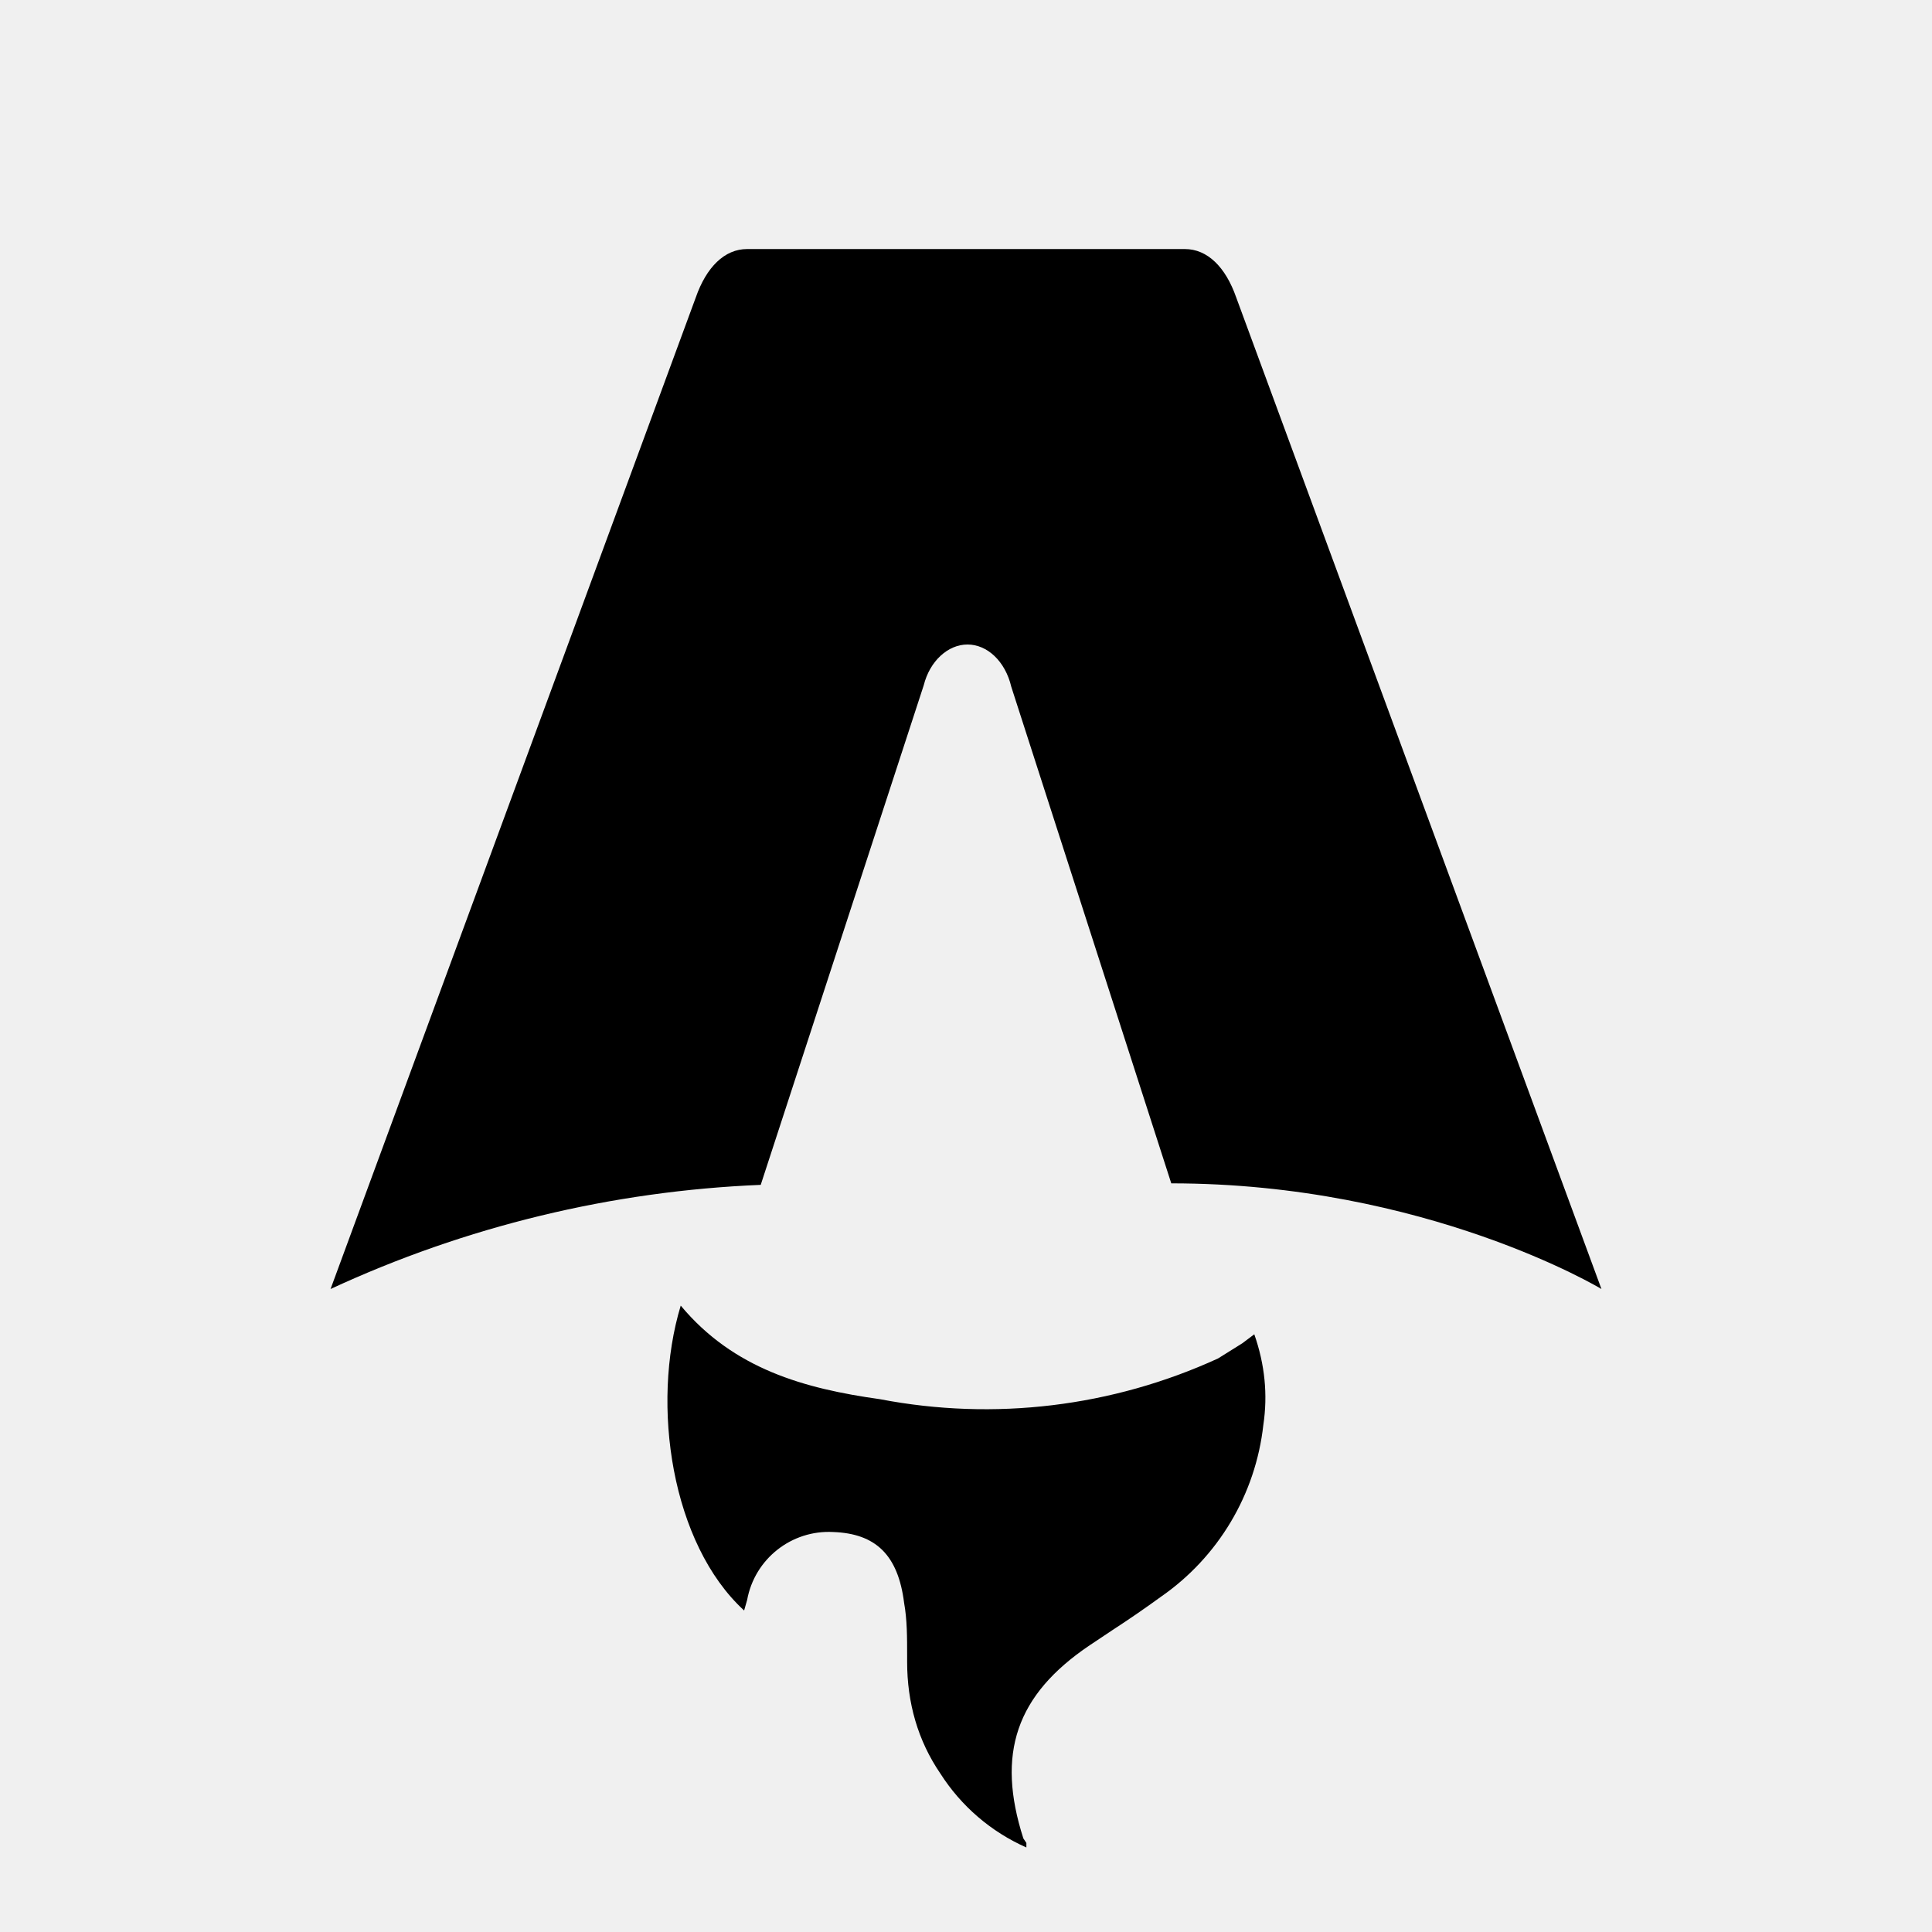
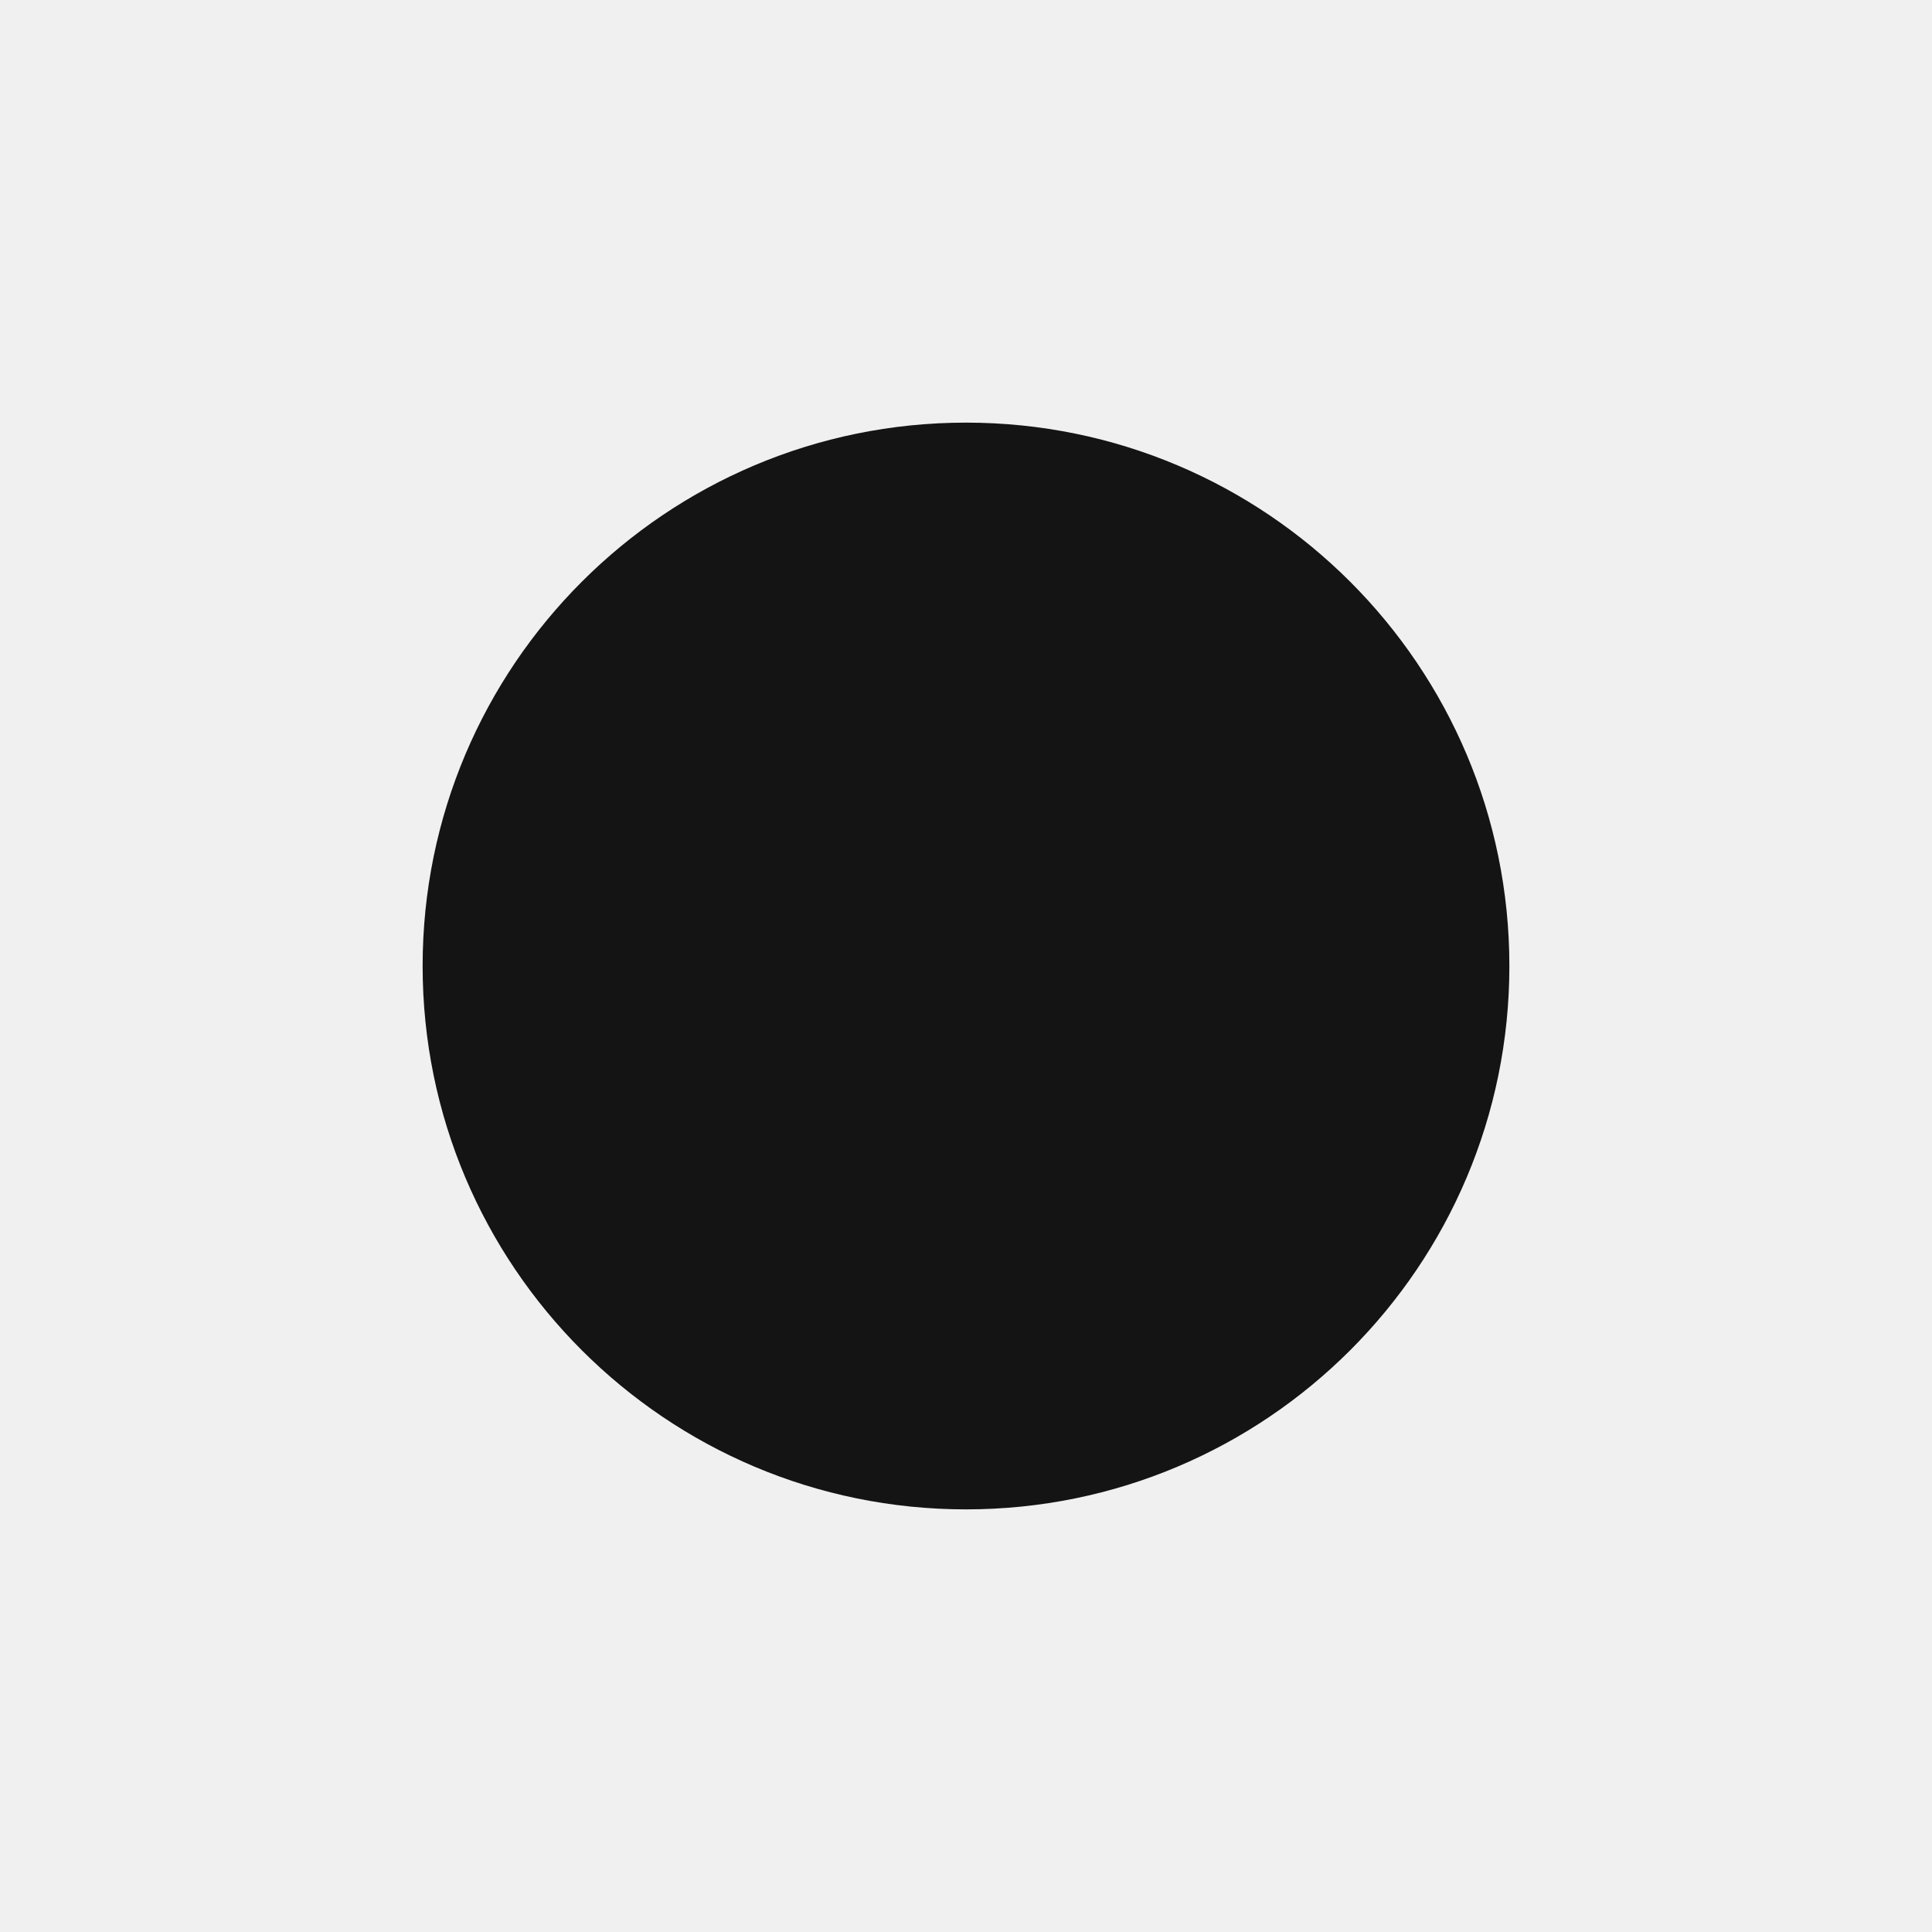
- <svg xmlns="http://www.w3.org/2000/svg" fill="none" viewBox="0 0 128 128">
-   <path d="M50.4 78.5a75.1 75.1 0 0 0-28.5 6.9l24.2-65.7c.7-2 1.9-3.2 3.4-3.2h29c1.5 0 2.7 1.2 3.4 3.2l24.2 65.7s-11.6-7-28.5-7L67 45.5c-.4-1.7-1.6-2.8-2.9-2.8-1.3 0-2.5 1.1-2.9 2.7L50.4 78.5Zm-1.1 28.2Zm-4.2-20.2c-2 6.6-.6 15.8 4.2 20.2a17.5 17.5 0 0 1 .2-.7 5.5 5.5 0 0 1 5.7-4.5c2.8.1 4.3 1.5 4.7 4.7.2 1.1.2 2.3.2 3.5v.4c0 2.7.7 5.2 2.2 7.4a13 13 0 0 0 5.7 4.9v-.3l-.2-.3c-1.8-5.6-.5-9.5 4.4-12.8l1.5-1a73 73 0 0 0 3.2-2.2 16 16 0 0 0 6.8-11.4c.3-2 .1-4-.6-6l-.8.6-1.6 1a37 37 0 0 1-22.4 2.7c-5-.7-9.7-2-13.2-6.2Z" />
+ <svg xmlns="http://www.w3.org/2000/svg" viewBox="0 0 64 64" fill="none">
+   <circle cx="32" cy="32" r="18" />
  <style>
-         path { fill: #000; }
-         @media (prefers-color-scheme: dark) {
-             path { fill: #FFF; }
-         }
-     </style>
+     circle {
+       fill: #141414;
+     }
+     @media (prefers-color-scheme: dark) {
+       circle {
+         fill: #ffffff;
+       }
+     }
+   </style>
</svg>
